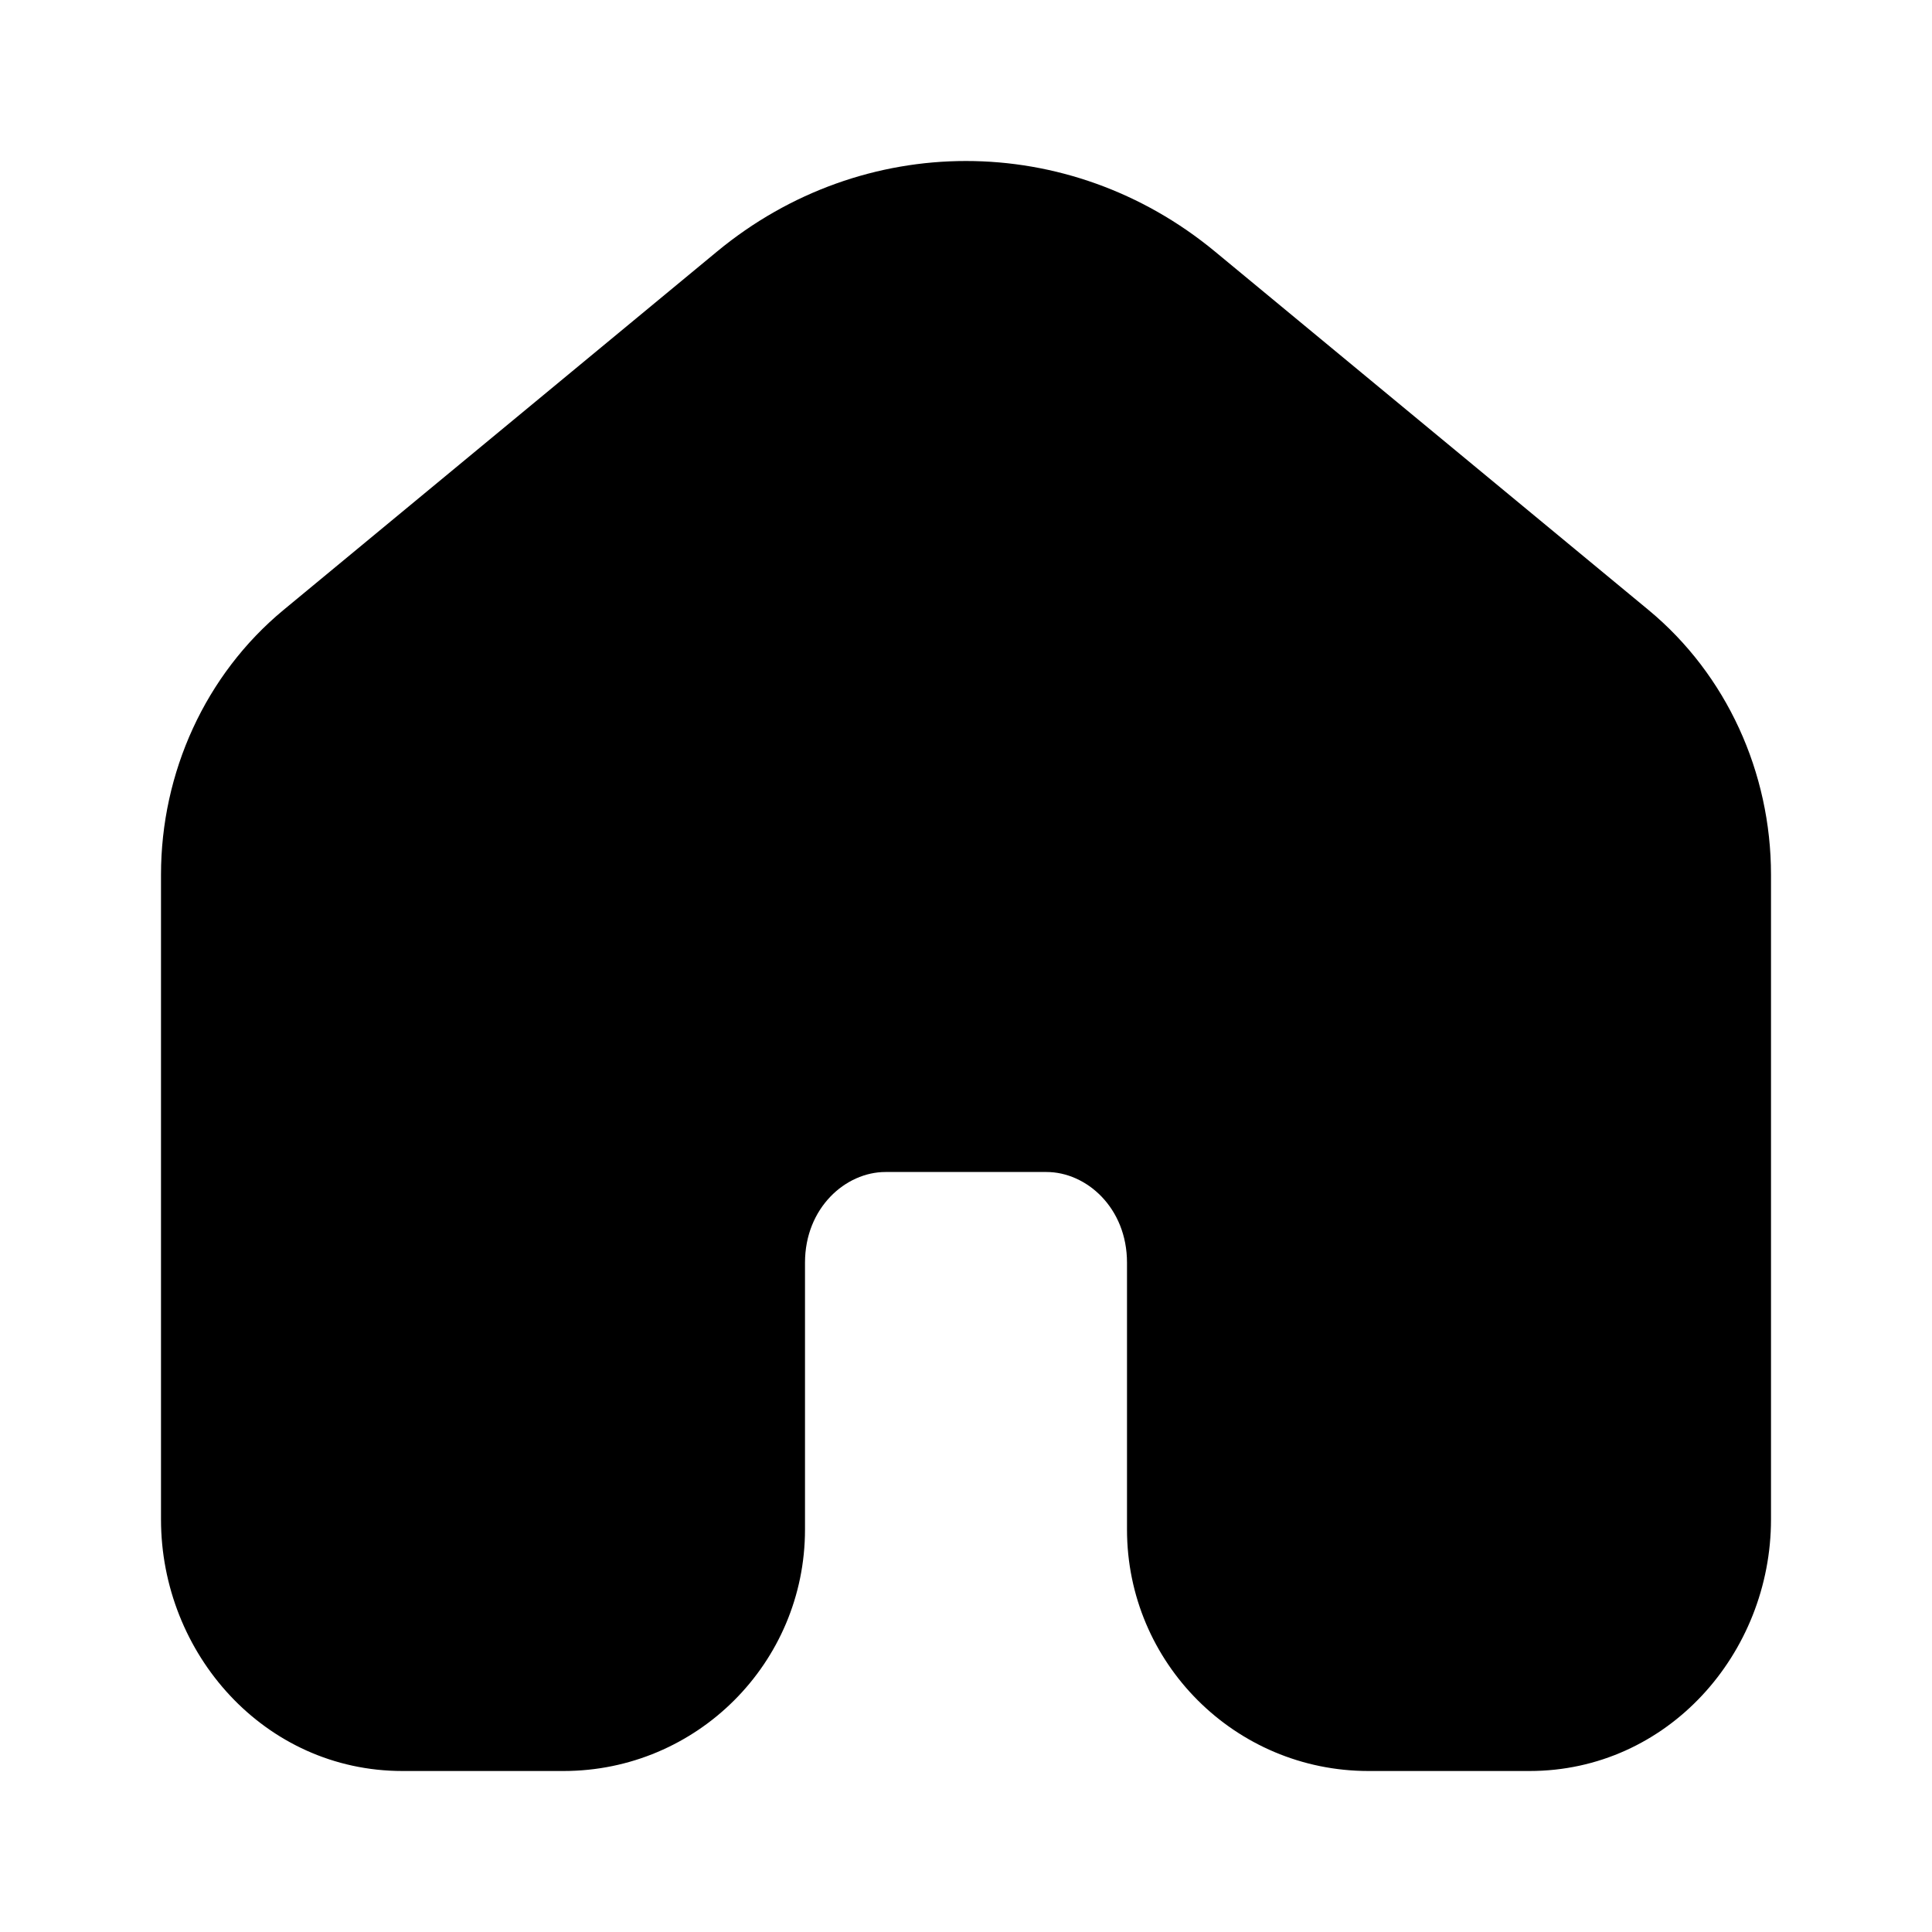
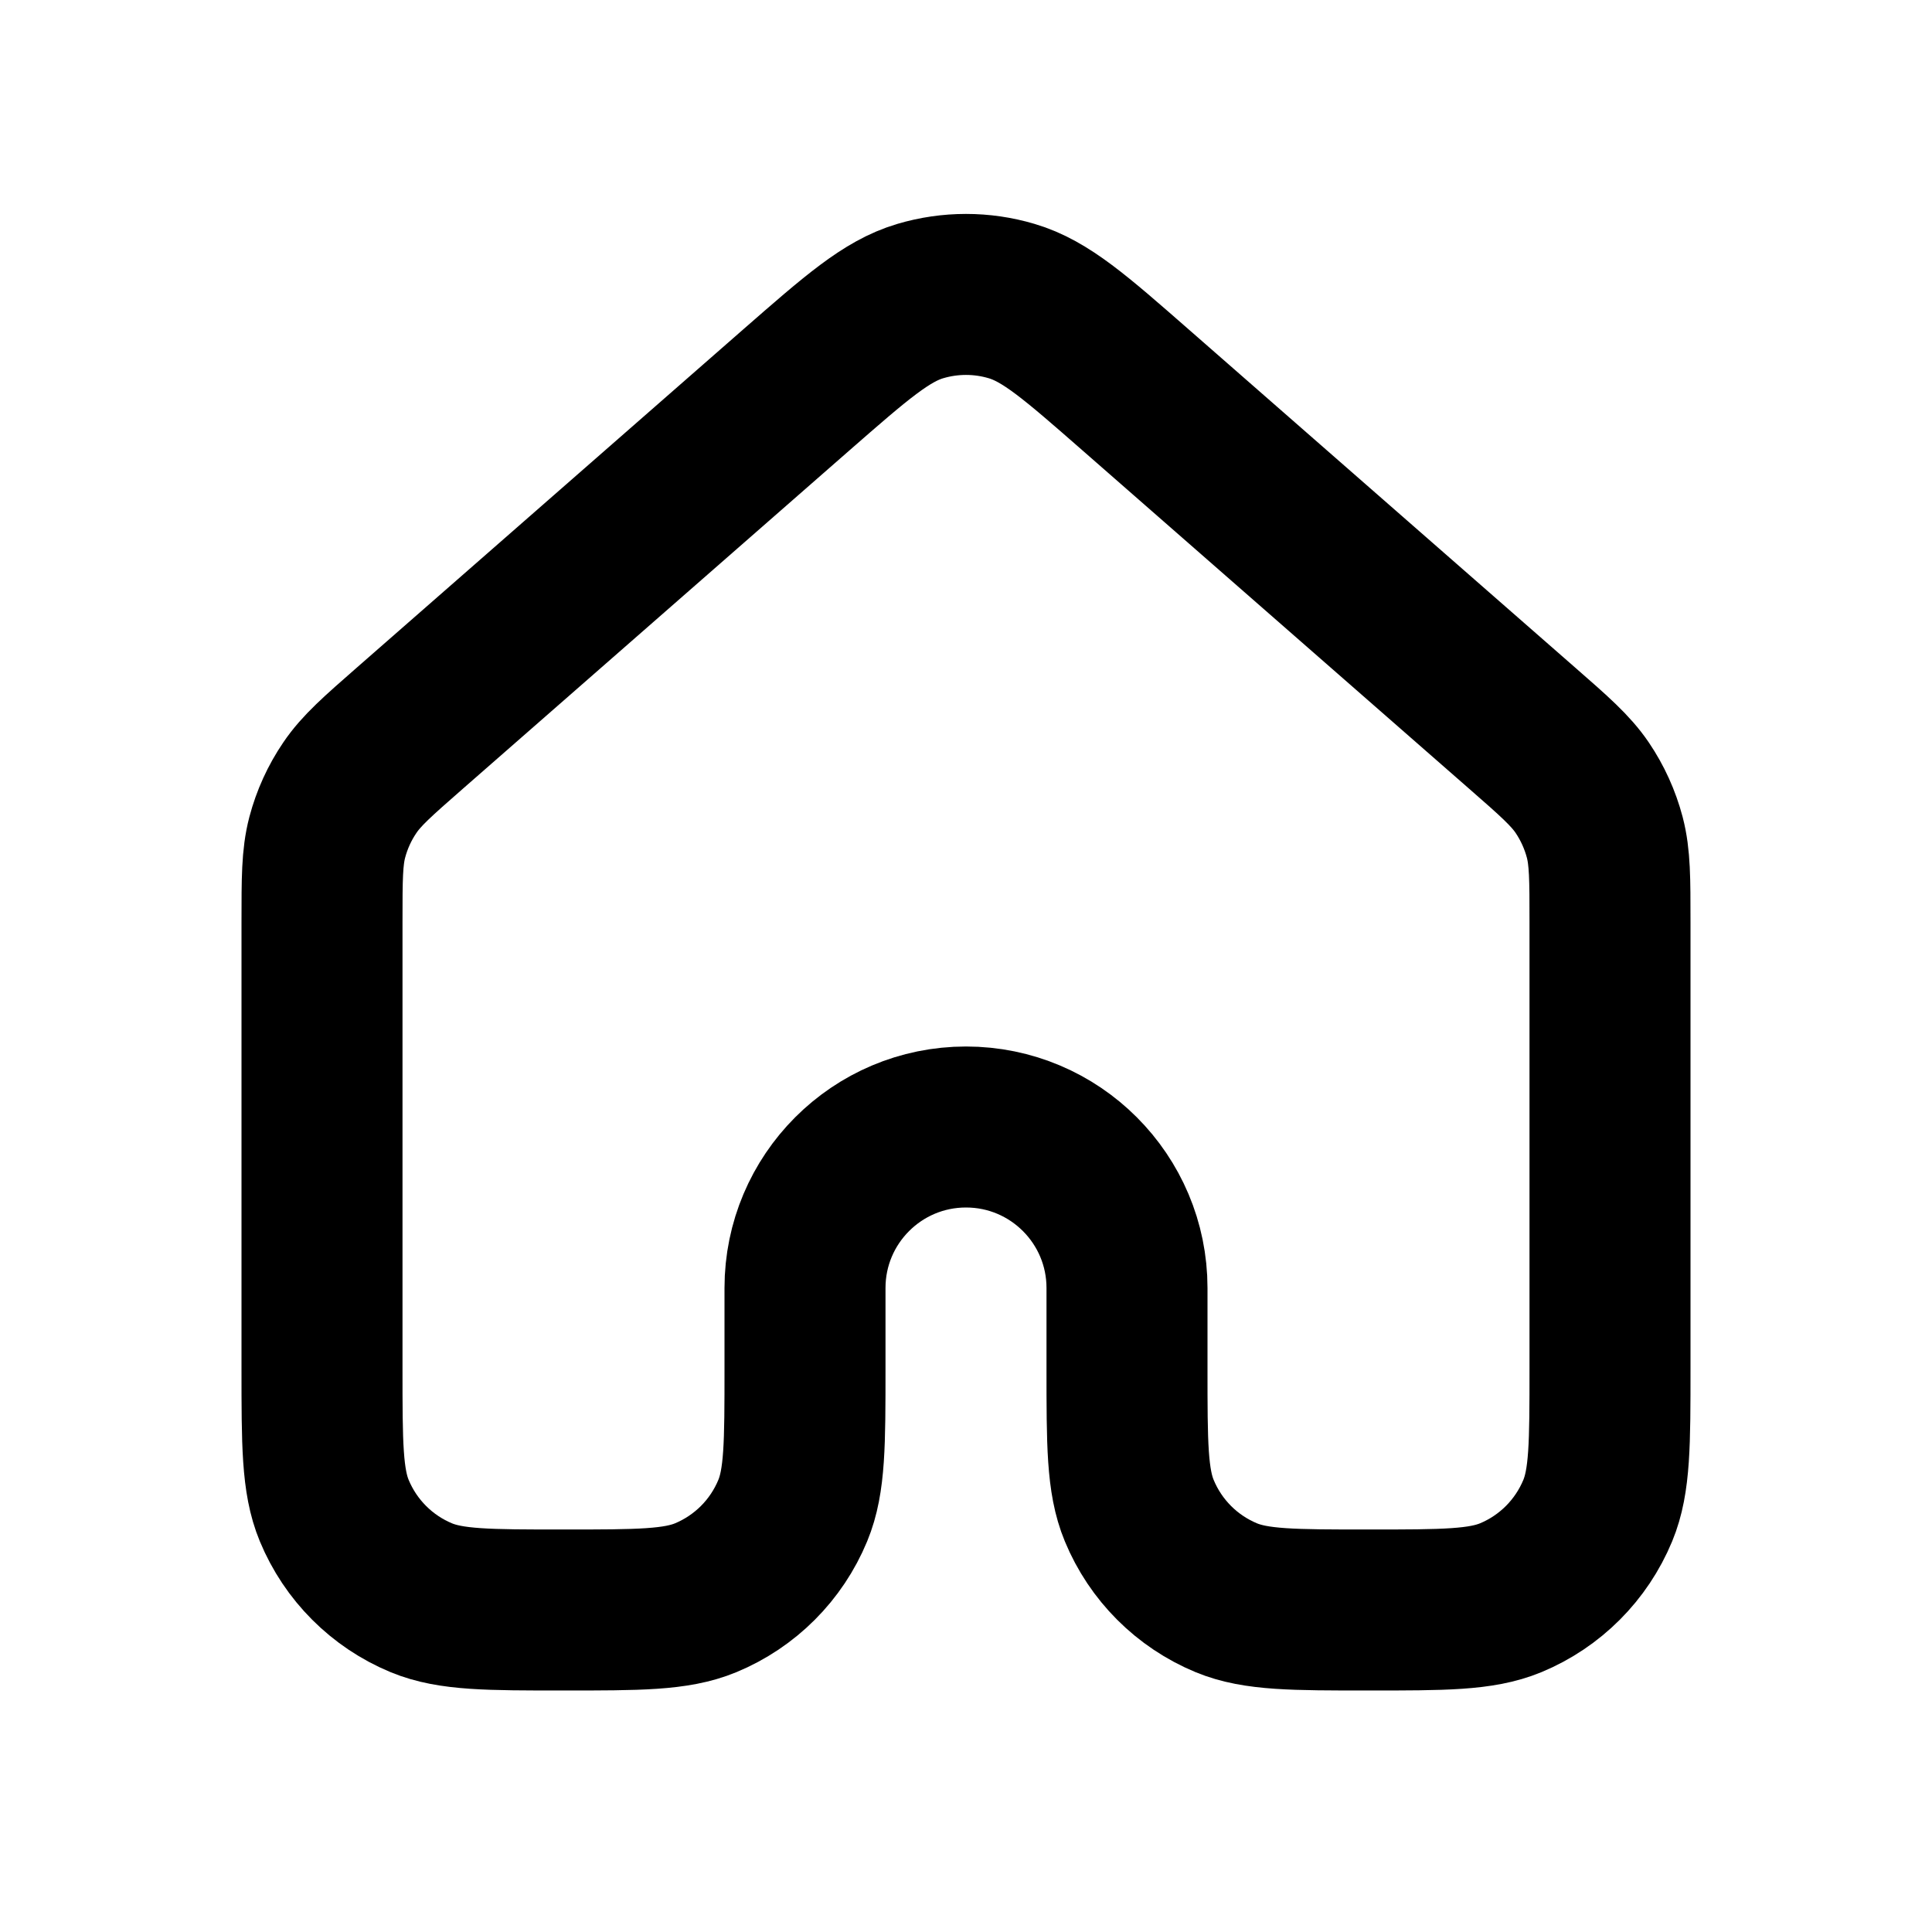
- <svg xmlns="http://www.w3.org/2000/svg" width="800px" height="800px" viewBox="0 0 24 24" fill="none">
-   <path fill-rule="evenodd" clip-rule="evenodd" d="M20.479 7.578L15.093 3.125C13.279 1.625 10.721 1.625 8.907 3.125L3.521 7.578C2.551 8.381 2 9.597 2 10.866V18.874C2 20.542 3.286 22 5 22H7C8.657 22 10 20.657 10 19V15.685C10 15.004 10.504 14.559 11 14.559H13C13.496 14.559 14 15.004 14 15.685V19C14 20.657 15.343 22 17 22H19C20.714 22 22 20.542 22 18.874V10.866C22 9.597 21.449 8.381 20.479 7.578Z" fill="#000000" />
+ <svg xmlns="http://www.w3.org/2000/svg" viewBox="0 0 24 24" fill="none">
+   <g id="SVGRepo_bgCarrier" stroke-width="0" />
+   <g id="SVGRepo_tracerCarrier" stroke-linecap="round" stroke-linejoin="round" />
+   <g id="SVGRepo_iconCarrier">
+     <g id="Navigation / House_01">
+       <path id="Vector" d="M20 17V11.452C20 10.918 20 10.651 19.935 10.402C19.877 10.182 19.782 9.973 19.655 9.785C19.51 9.572 19.31 9.396 18.907 9.044L14.107 4.844C13.361 4.191 12.988 3.864 12.567 3.74C12.197 3.63 11.803 3.63 11.432 3.74C11.013 3.864 10.64 4.19 9.894 4.842L5.093 9.044C4.691 9.396 4.49 9.572 4.346 9.785C4.218 9.973 4.123 10.182 4.065 10.402C4 10.651 4 10.918 4 11.452V17C4 17.932 4 18.398 4.152 18.765C4.355 19.255 4.744 19.645 5.234 19.848C5.602 20 6.068 20 7 20C7.932 20 8.398 20 8.766 19.848C9.256 19.645 9.645 19.256 9.848 18.765C10 18.398 10 17.932 10 17V16C10 14.896 10.895 14 12 14C13.105 14 14 14.896 14 16V17C14 17.932 14 18.398 14.152 18.765C14.355 19.256 14.744 19.645 15.234 19.848C15.602 20 16.068 20 17 20C17.932 20 18.398 20 18.766 19.848C19.256 19.645 19.645 19.255 19.848 18.765C20 18.398 20 17.932 20 17Z" stroke="#000000" stroke-width="2" stroke-linecap="round" stroke-linejoin="round" />
+     </g>
+   </g>
</svg>
